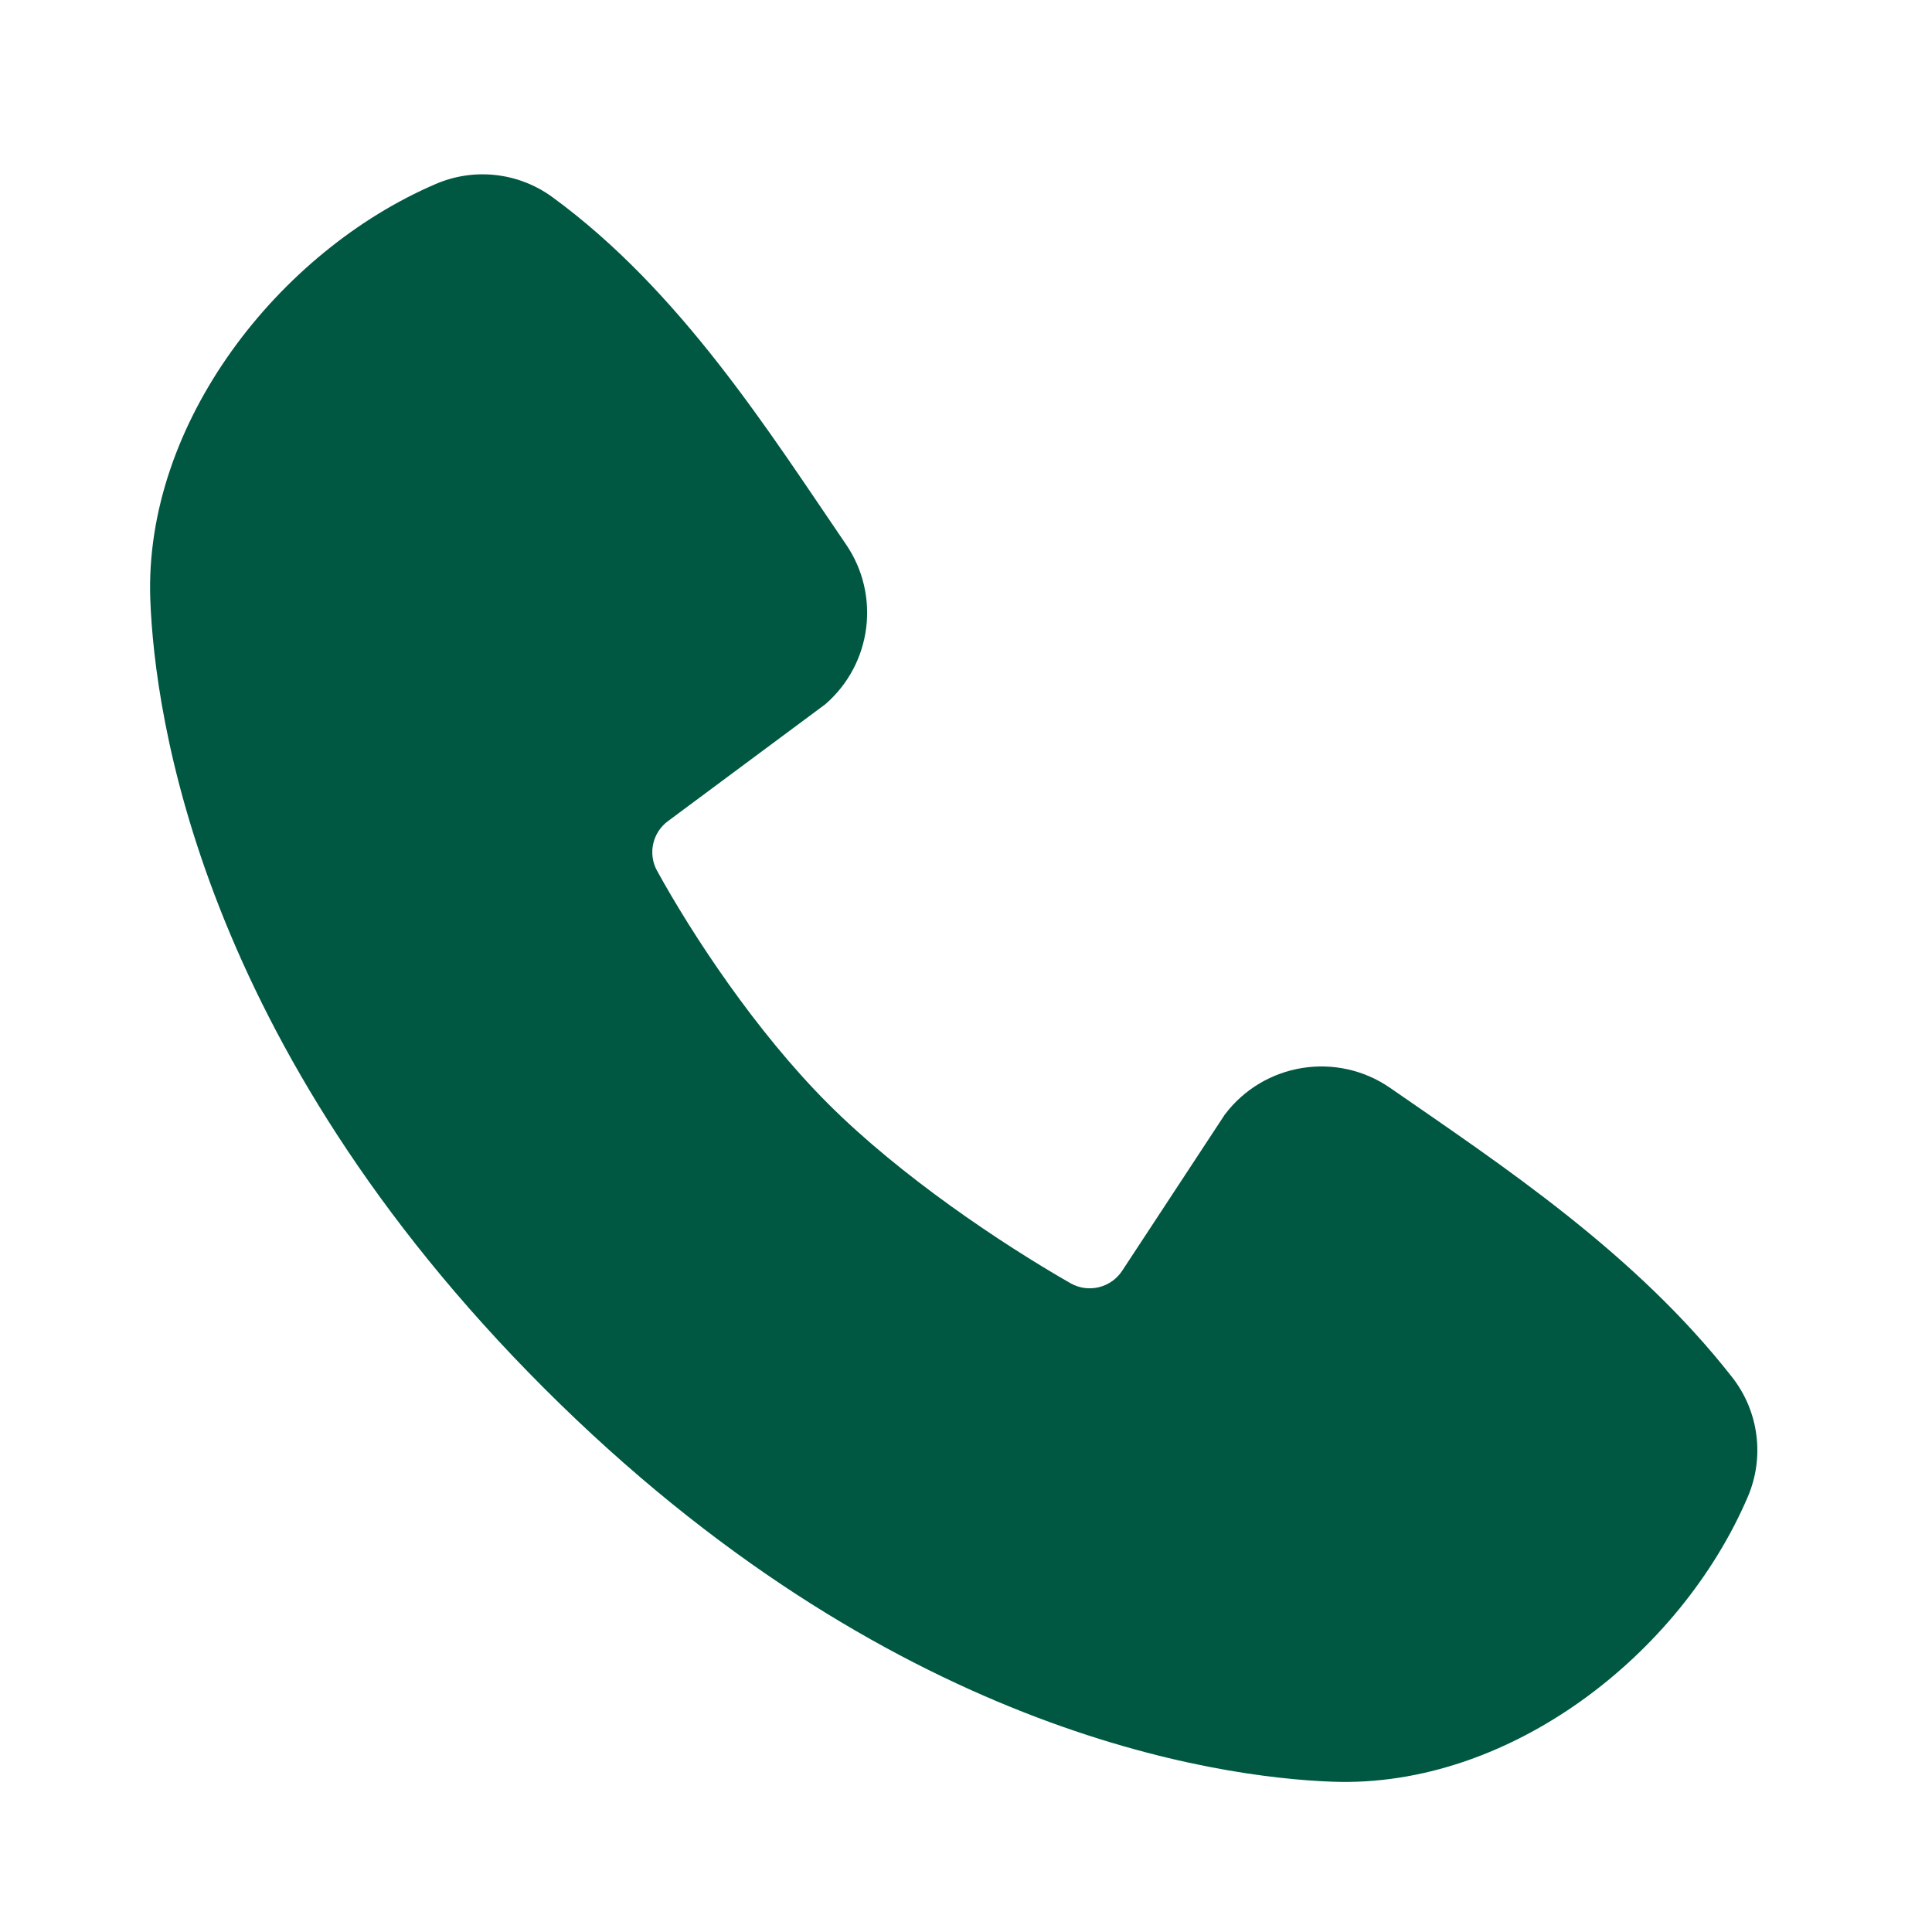
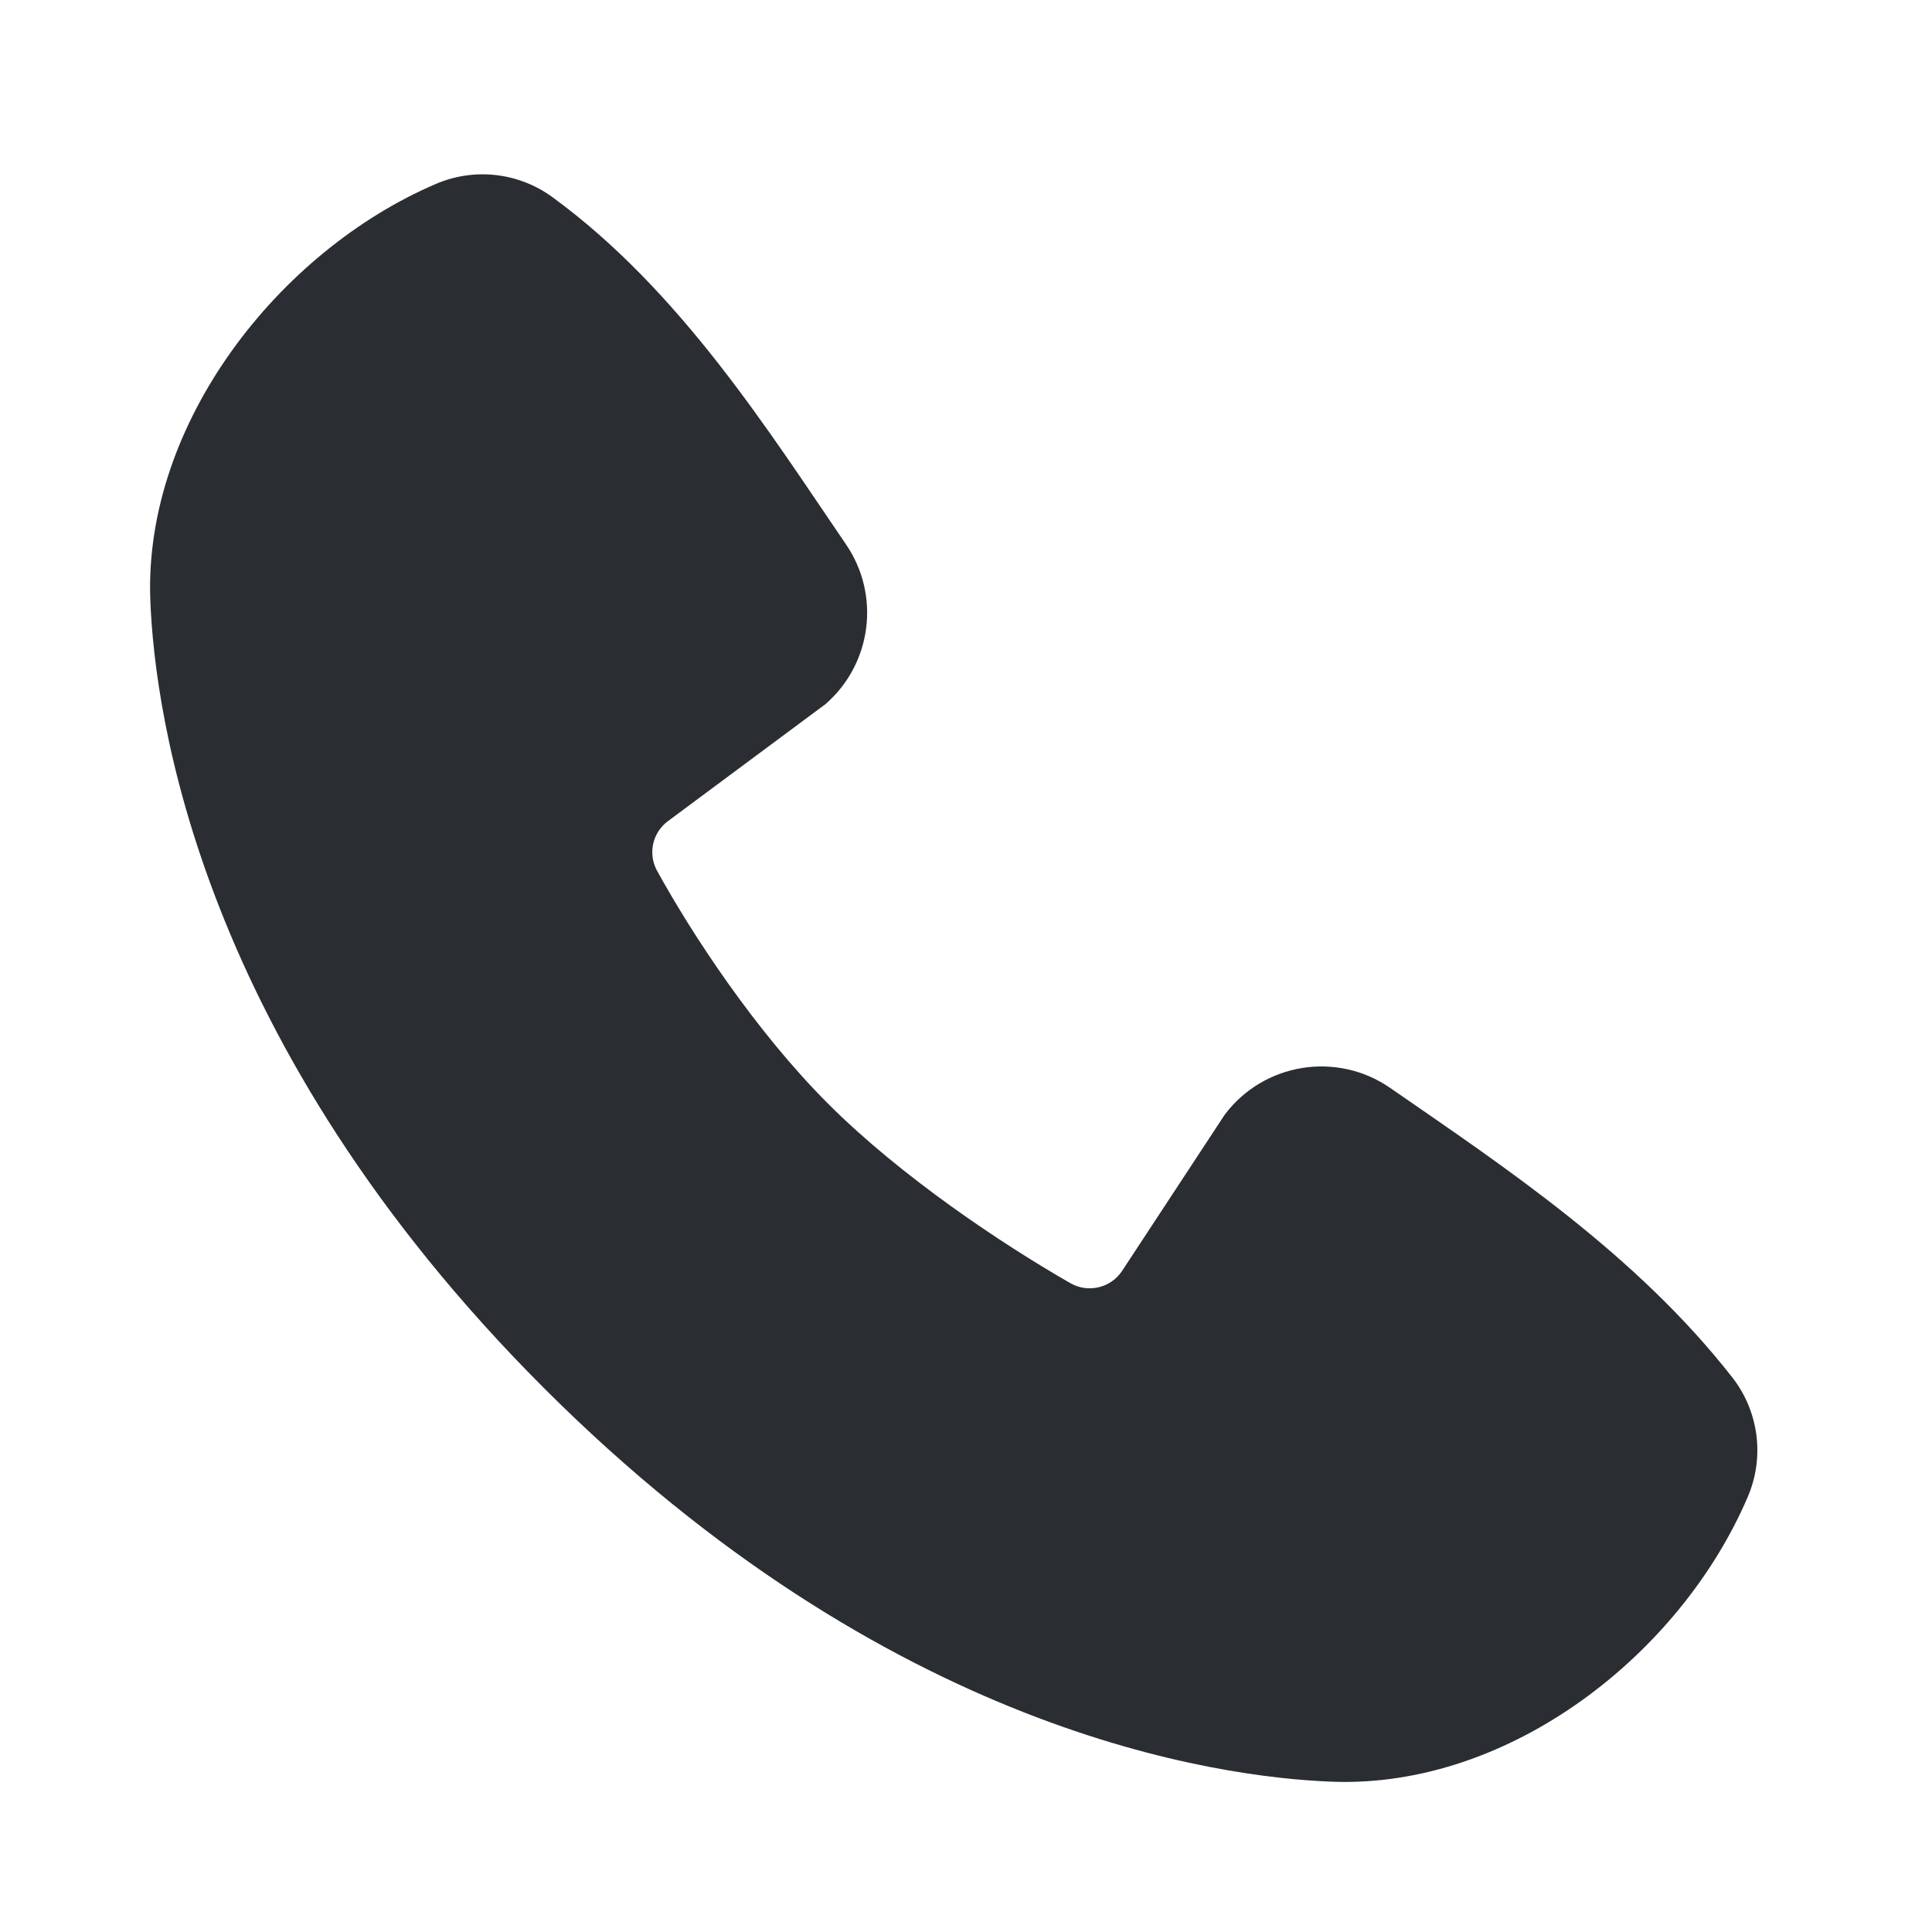
<svg xmlns="http://www.w3.org/2000/svg" width="24" height="24" viewBox="0 0 24 24">
  <g fill="none" fill-rule="evenodd">
    <path d="m12.593 23.258l-.011.002l-.071.035l-.02.004l-.014-.004l-.071-.035q-.016-.005-.024.005l-.004.01l-.017.428l.005.02l.01.013l.104.074l.015.004l.012-.004l.104-.074l.012-.016l.004-.017l-.017-.427q-.004-.016-.017-.018m.265-.113l-.013.002l-.185.093l-.01.01l-.003.011l.018.43l.005.012l.008.007l.201.093q.019.005.029-.008l.004-.014l-.034-.614q-.005-.018-.02-.022m-.715.002a.02.02 0 0 0-.027.006l-.006.014l-.034.614q.001.018.017.024l.015-.002l.201-.093l.01-.008l.004-.011l.017-.43l-.003-.012l-.01-.01z" />
-     <path fill="#005842" d="M16.552 22.133c-1.44-.053-5.521-.617-9.795-4.89c-4.273-4.274-4.836-8.354-4.89-9.795c-.08-2.196 1.602-4.329 3.545-5.162a1.47 1.47 0 0 1 1.445.159c1.6 1.166 2.704 2.93 3.652 4.317a1.504 1.504 0 0 1-.256 1.986l-1.951 1.449a.48.48 0 0 0-.142.616c.442.803 1.228 1.999 2.128 2.899s2.153 1.738 3.012 2.23a.483.483 0 0 0 .644-.162l1.27-1.933a1.503 1.503 0 0 1 2.056-.332c1.407.974 3.049 2.059 4.251 3.598a1.47 1.47 0 0 1 .189 1.485c-.837 1.953-2.955 3.616-5.158 3.535" />
+     <path fill="#2A2D31" d="M16.552 22.133c-1.44-.053-5.521-.617-9.795-4.89c-4.273-4.274-4.836-8.354-4.89-9.795c-.08-2.196 1.602-4.329 3.545-5.162a1.47 1.47 0 0 1 1.445.159c1.6 1.166 2.704 2.93 3.652 4.317a1.504 1.504 0 0 1-.256 1.986l-1.951 1.449a.48.48 0 0 0-.142.616c.442.803 1.228 1.999 2.128 2.899s2.153 1.738 3.012 2.23a.483.483 0 0 0 .644-.162l1.27-1.933a1.503 1.503 0 0 1 2.056-.332c1.407.974 3.049 2.059 4.251 3.598a1.47 1.47 0 0 1 .189 1.485c-.837 1.953-2.955 3.616-5.158 3.535" />
  </g>
</svg>
